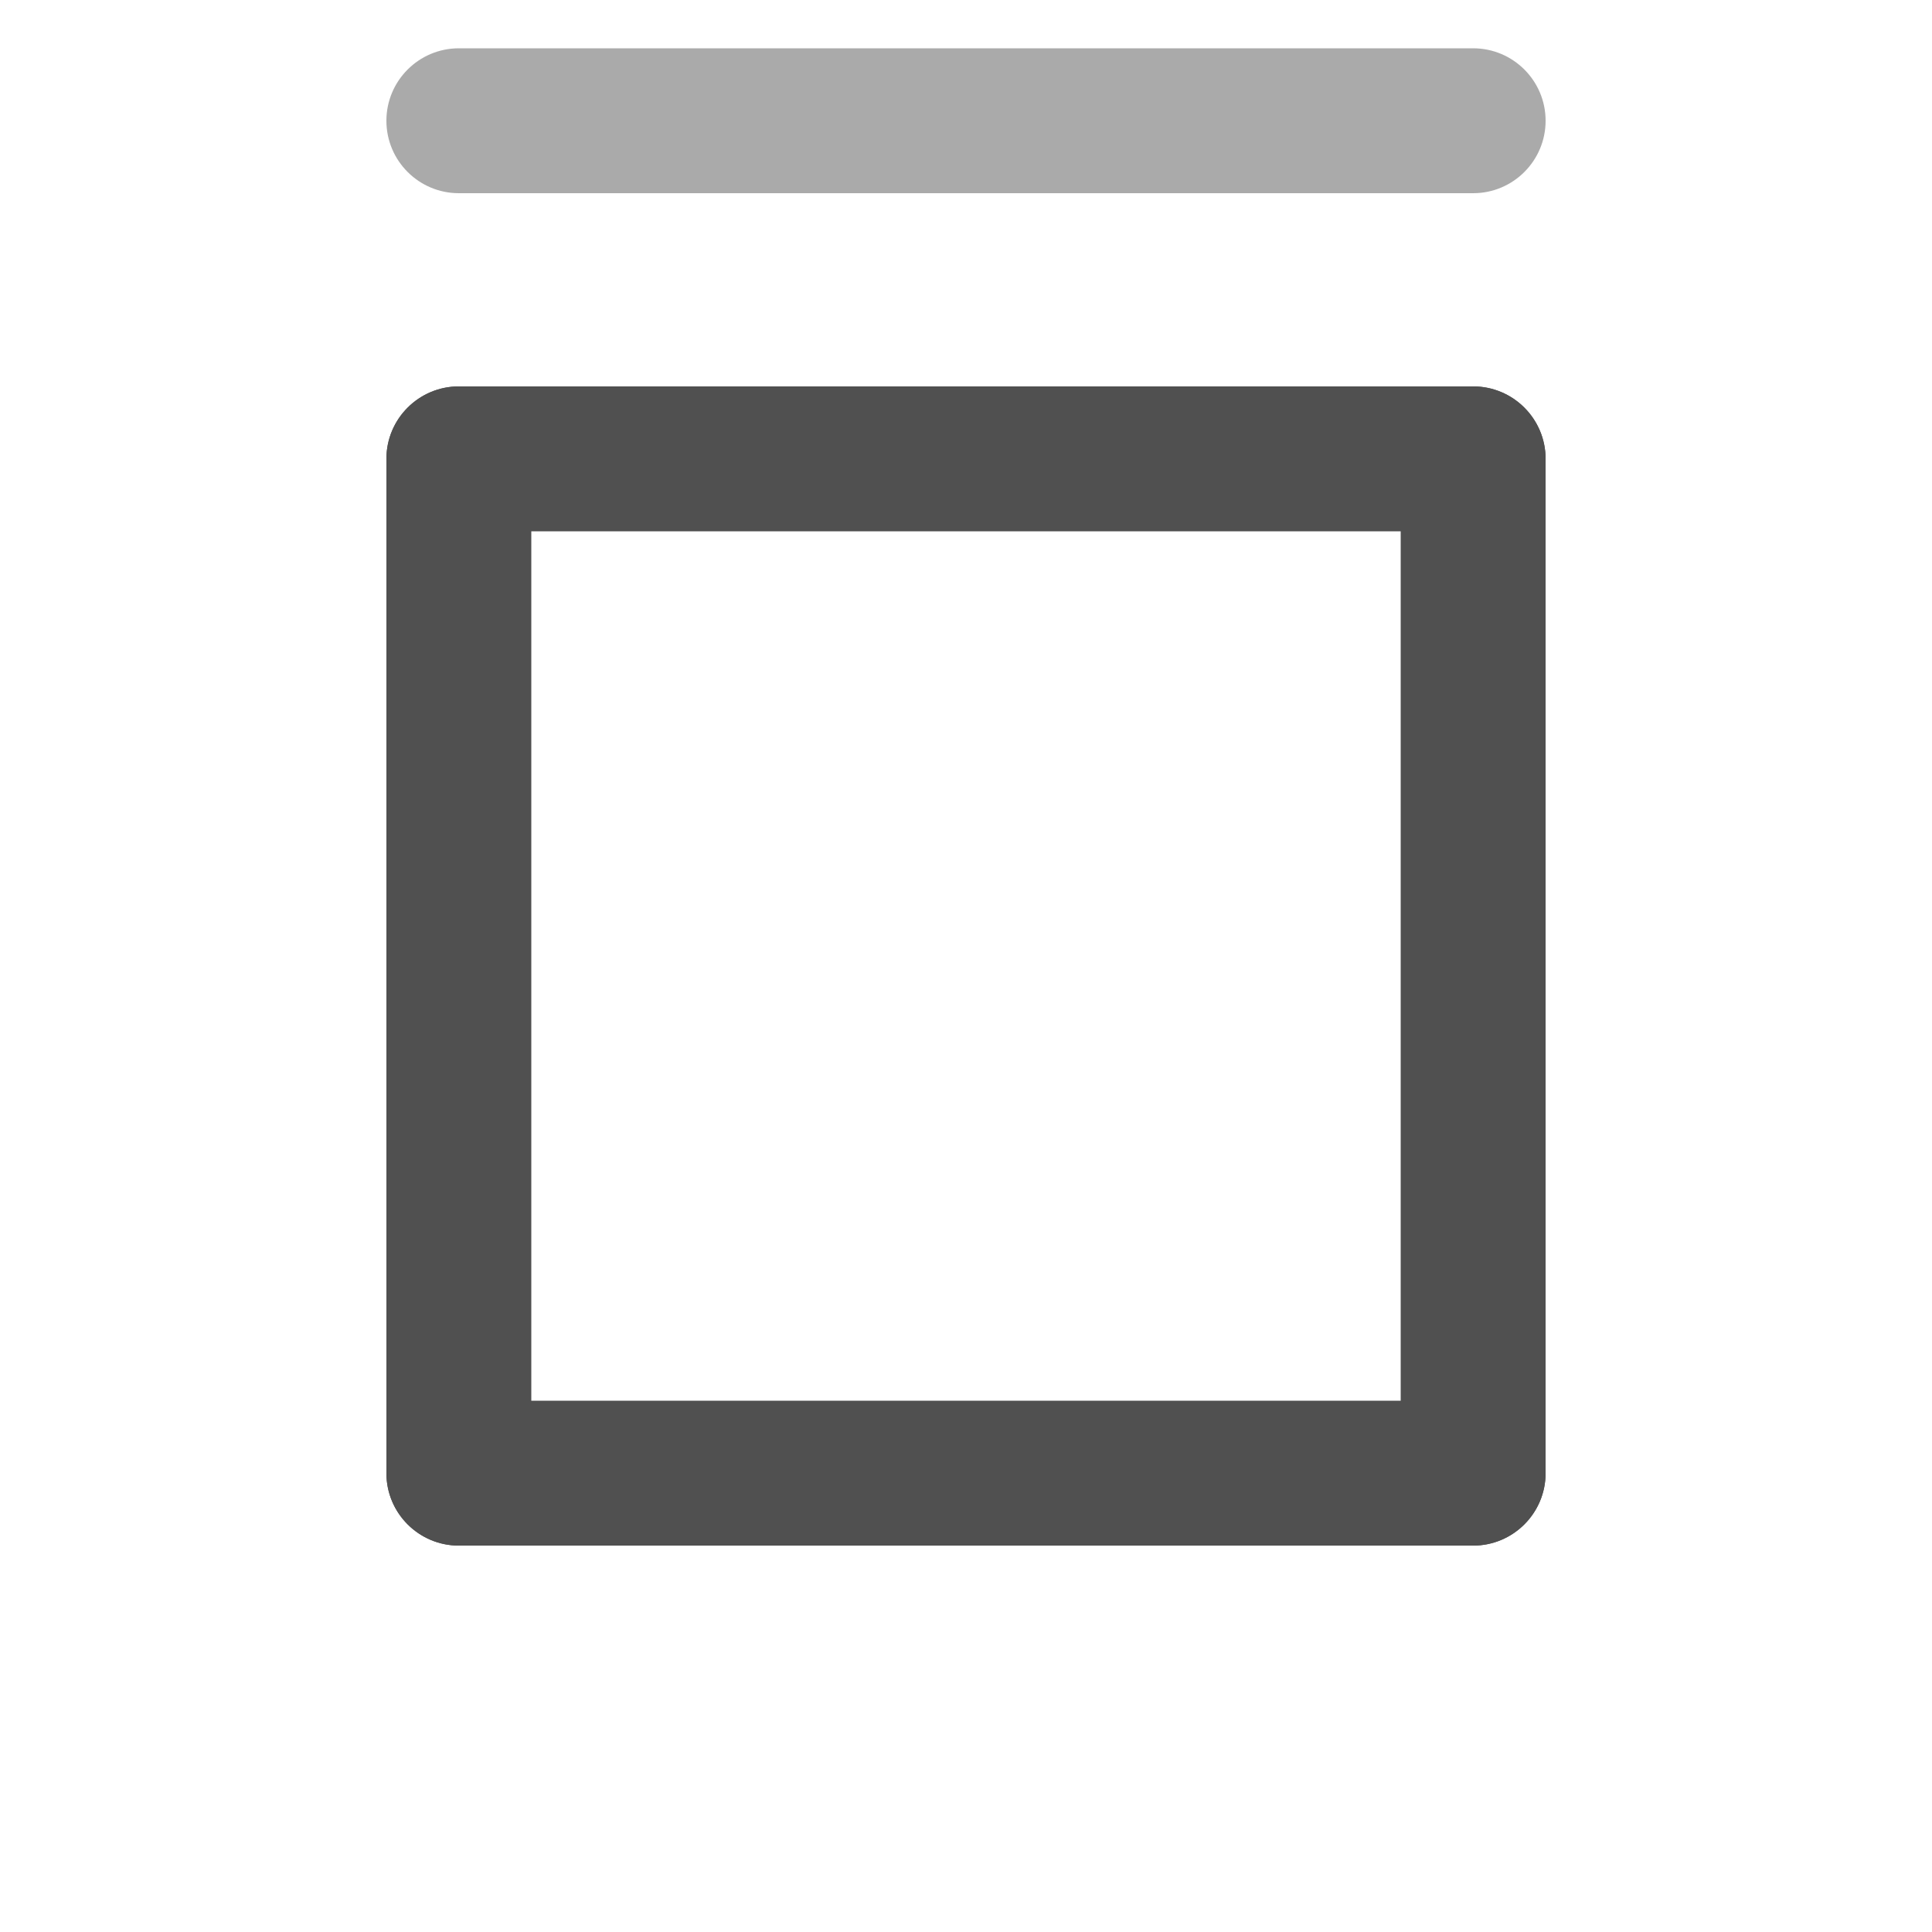
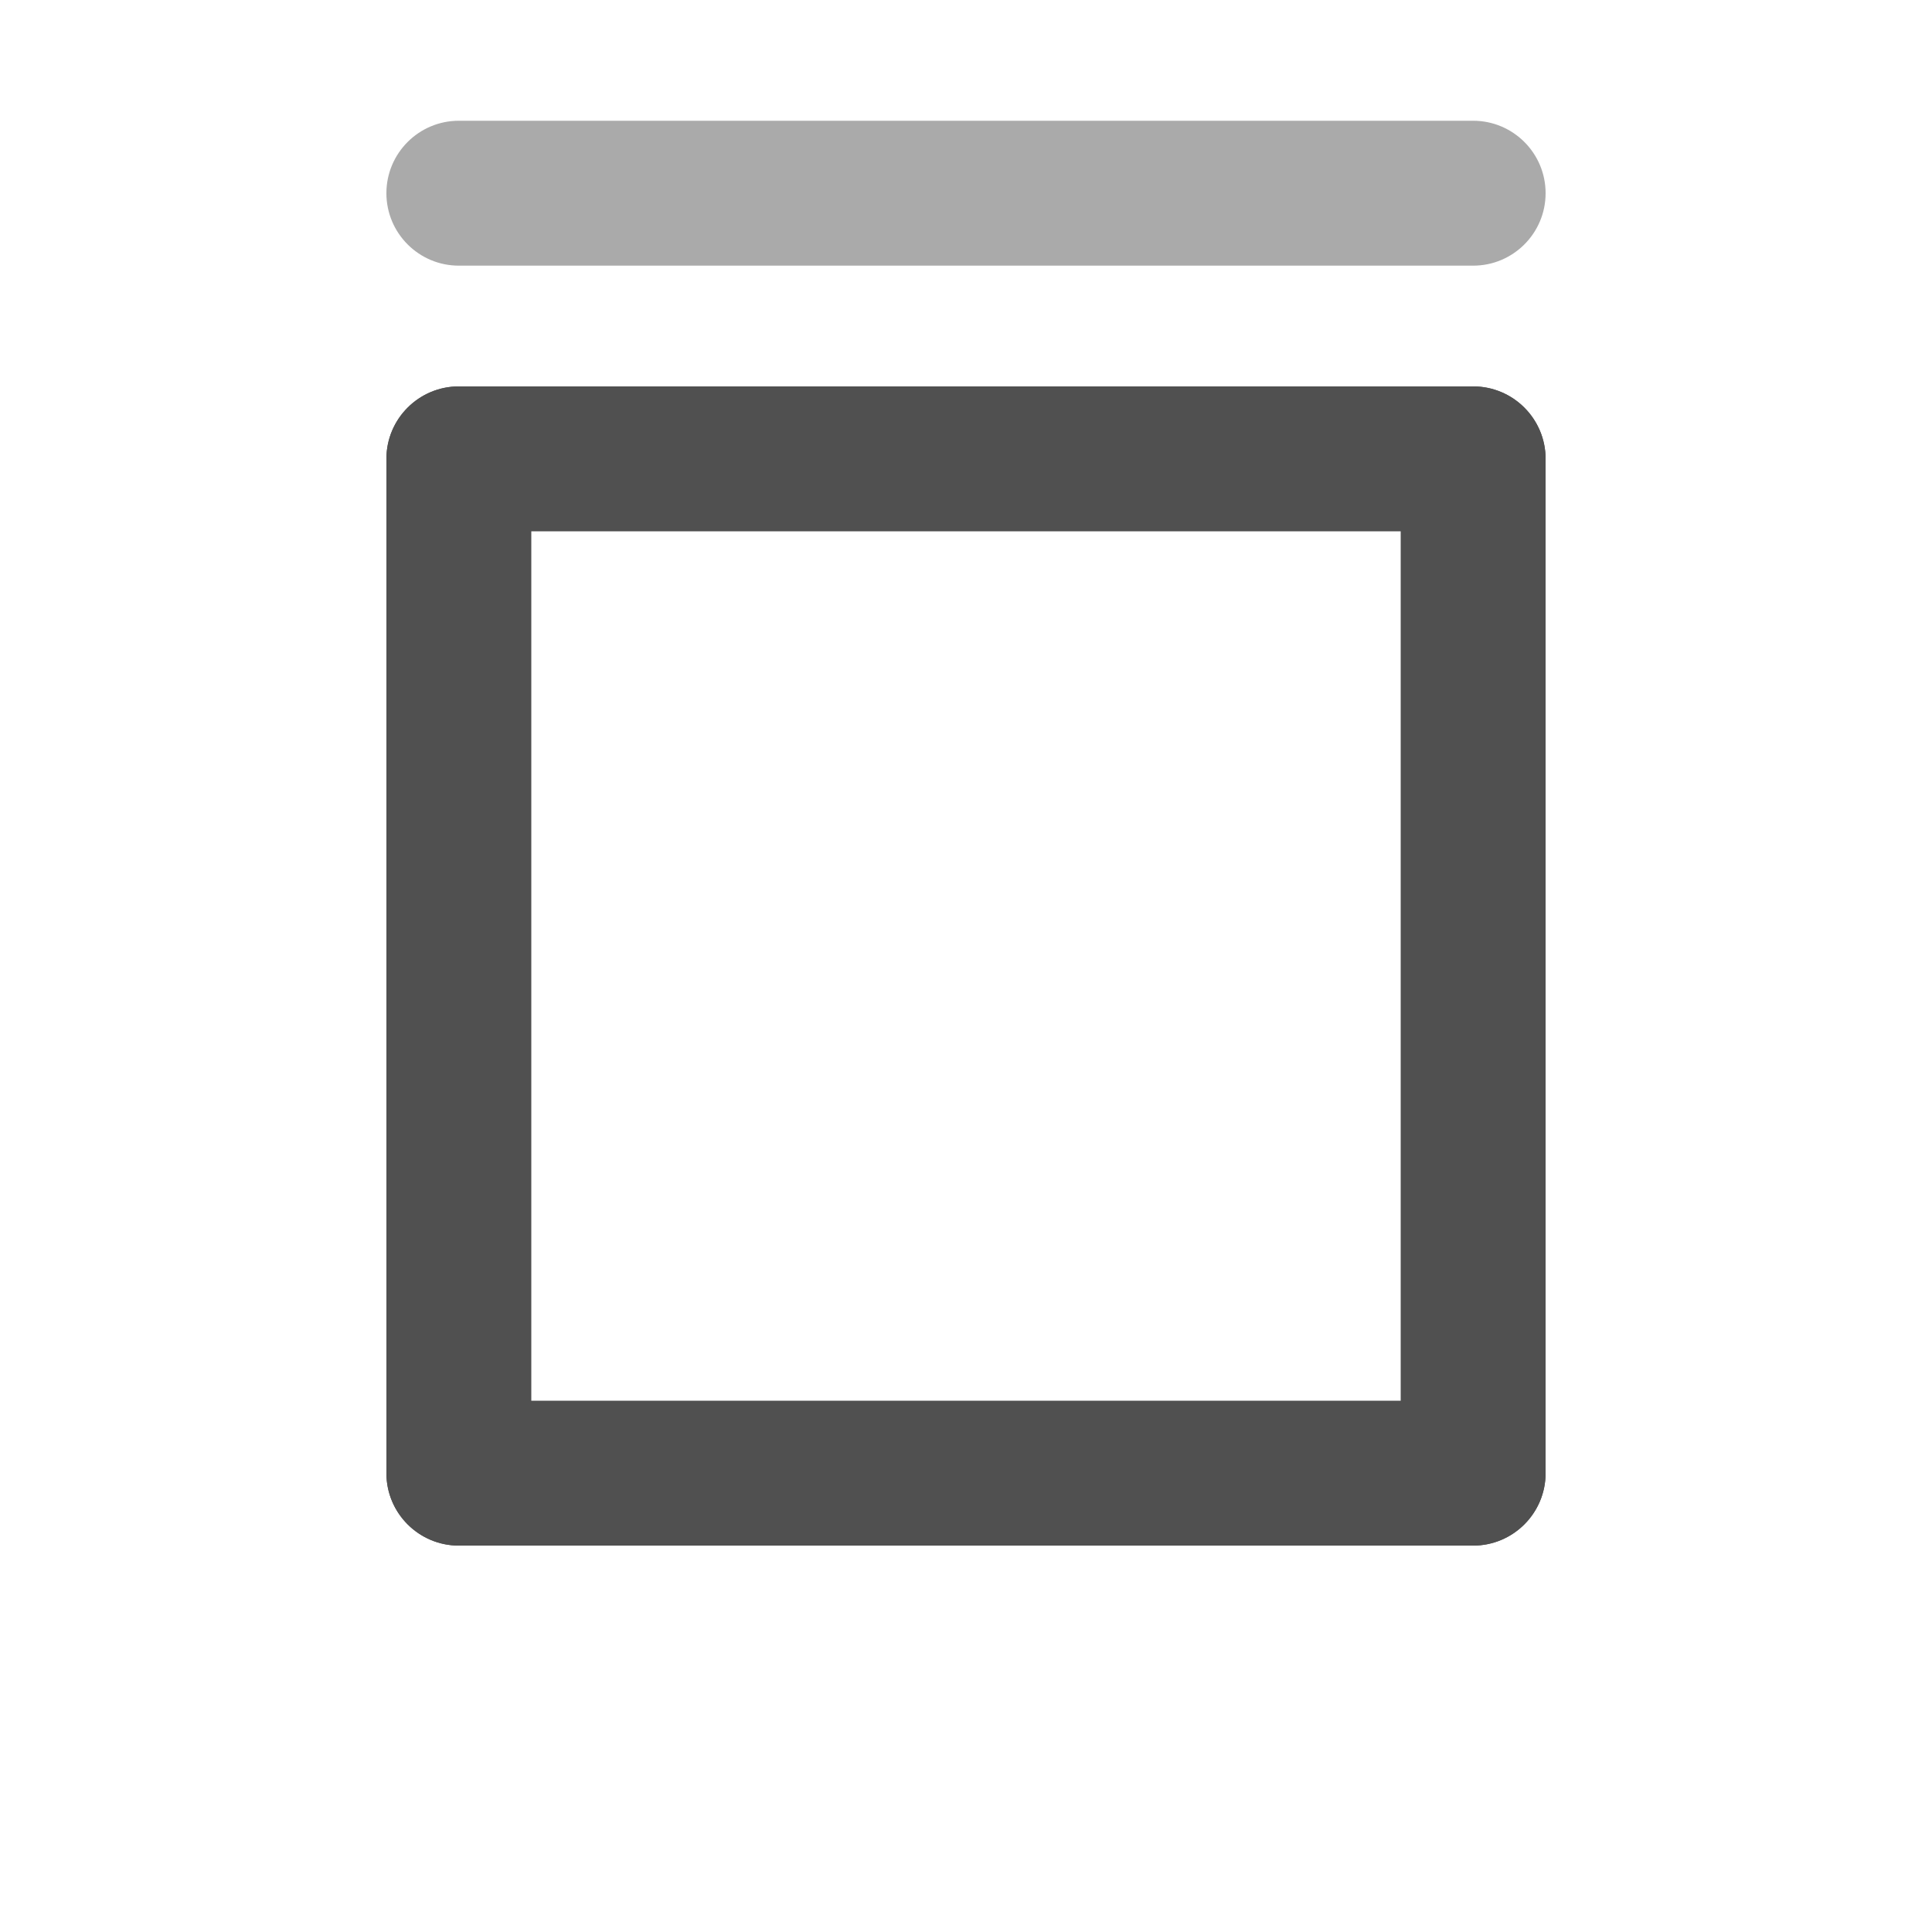
<svg xmlns="http://www.w3.org/2000/svg" width="20" height="20" viewBox="0 0 20 20" fill="none">
  <path d="M14.5 4.75C14.5 4.336 14.836 4 15.25 4C15.664 4 16 4.336 16 4.75V15.25C16 15.664 15.664 16 15.25 16C14.836 16 14.5 15.664 14.5 15.25V4.75Z" fill="#505050" />
  <path d="M4 4.75C4 4.336 4.336 4 4.75 4C5.164 4 5.5 4.336 5.5 4.75V15.25C5.5 15.664 5.164 16 4.75 16C4.336 16 4 15.664 4 15.25V4.75Z" fill="#505050" />
  <path d="M15.25 14.5C15.664 14.5 16 14.836 16 15.25C16 15.664 15.664 16 15.25 16L4.75 16C4.336 16 4 15.664 4 15.25C4 14.836 4.336 14.5 4.75 14.5L15.25 14.5Z" fill="#505050" />
  <path d="M15.25 4C15.664 4 16 4.336 16 4.75C16 5.164 15.664 5.5 15.25 5.5L4.75 5.5C4.336 5.5 4 5.164 4 4.75C4 4.336 4.336 4 4.75 4L15.25 4Z" fill="#505050" />
-   <path d="M15.25 0.5C15.664 0.5 16 0.836 16 1.25C16 1.664 15.664 2 15.25 2L4.75 2C4.336 2 4 1.664 4 1.25C4 0.836 4.336 0.5 4.75 0.5L15.25 0.5Z" fill="#AAAAAA" />
+   <path d="M15.25 1.25C15.664 1.25 16 1.586 16 2C16 2.414 15.664 2.75 15.25 2.75L4.75 2.75C4.336 2.75 4 2.414 4 2C4 1.586 4.336 1.25 4.75 1.25L15.25 1.25Z" fill="#AAAAAA" />
</svg>
